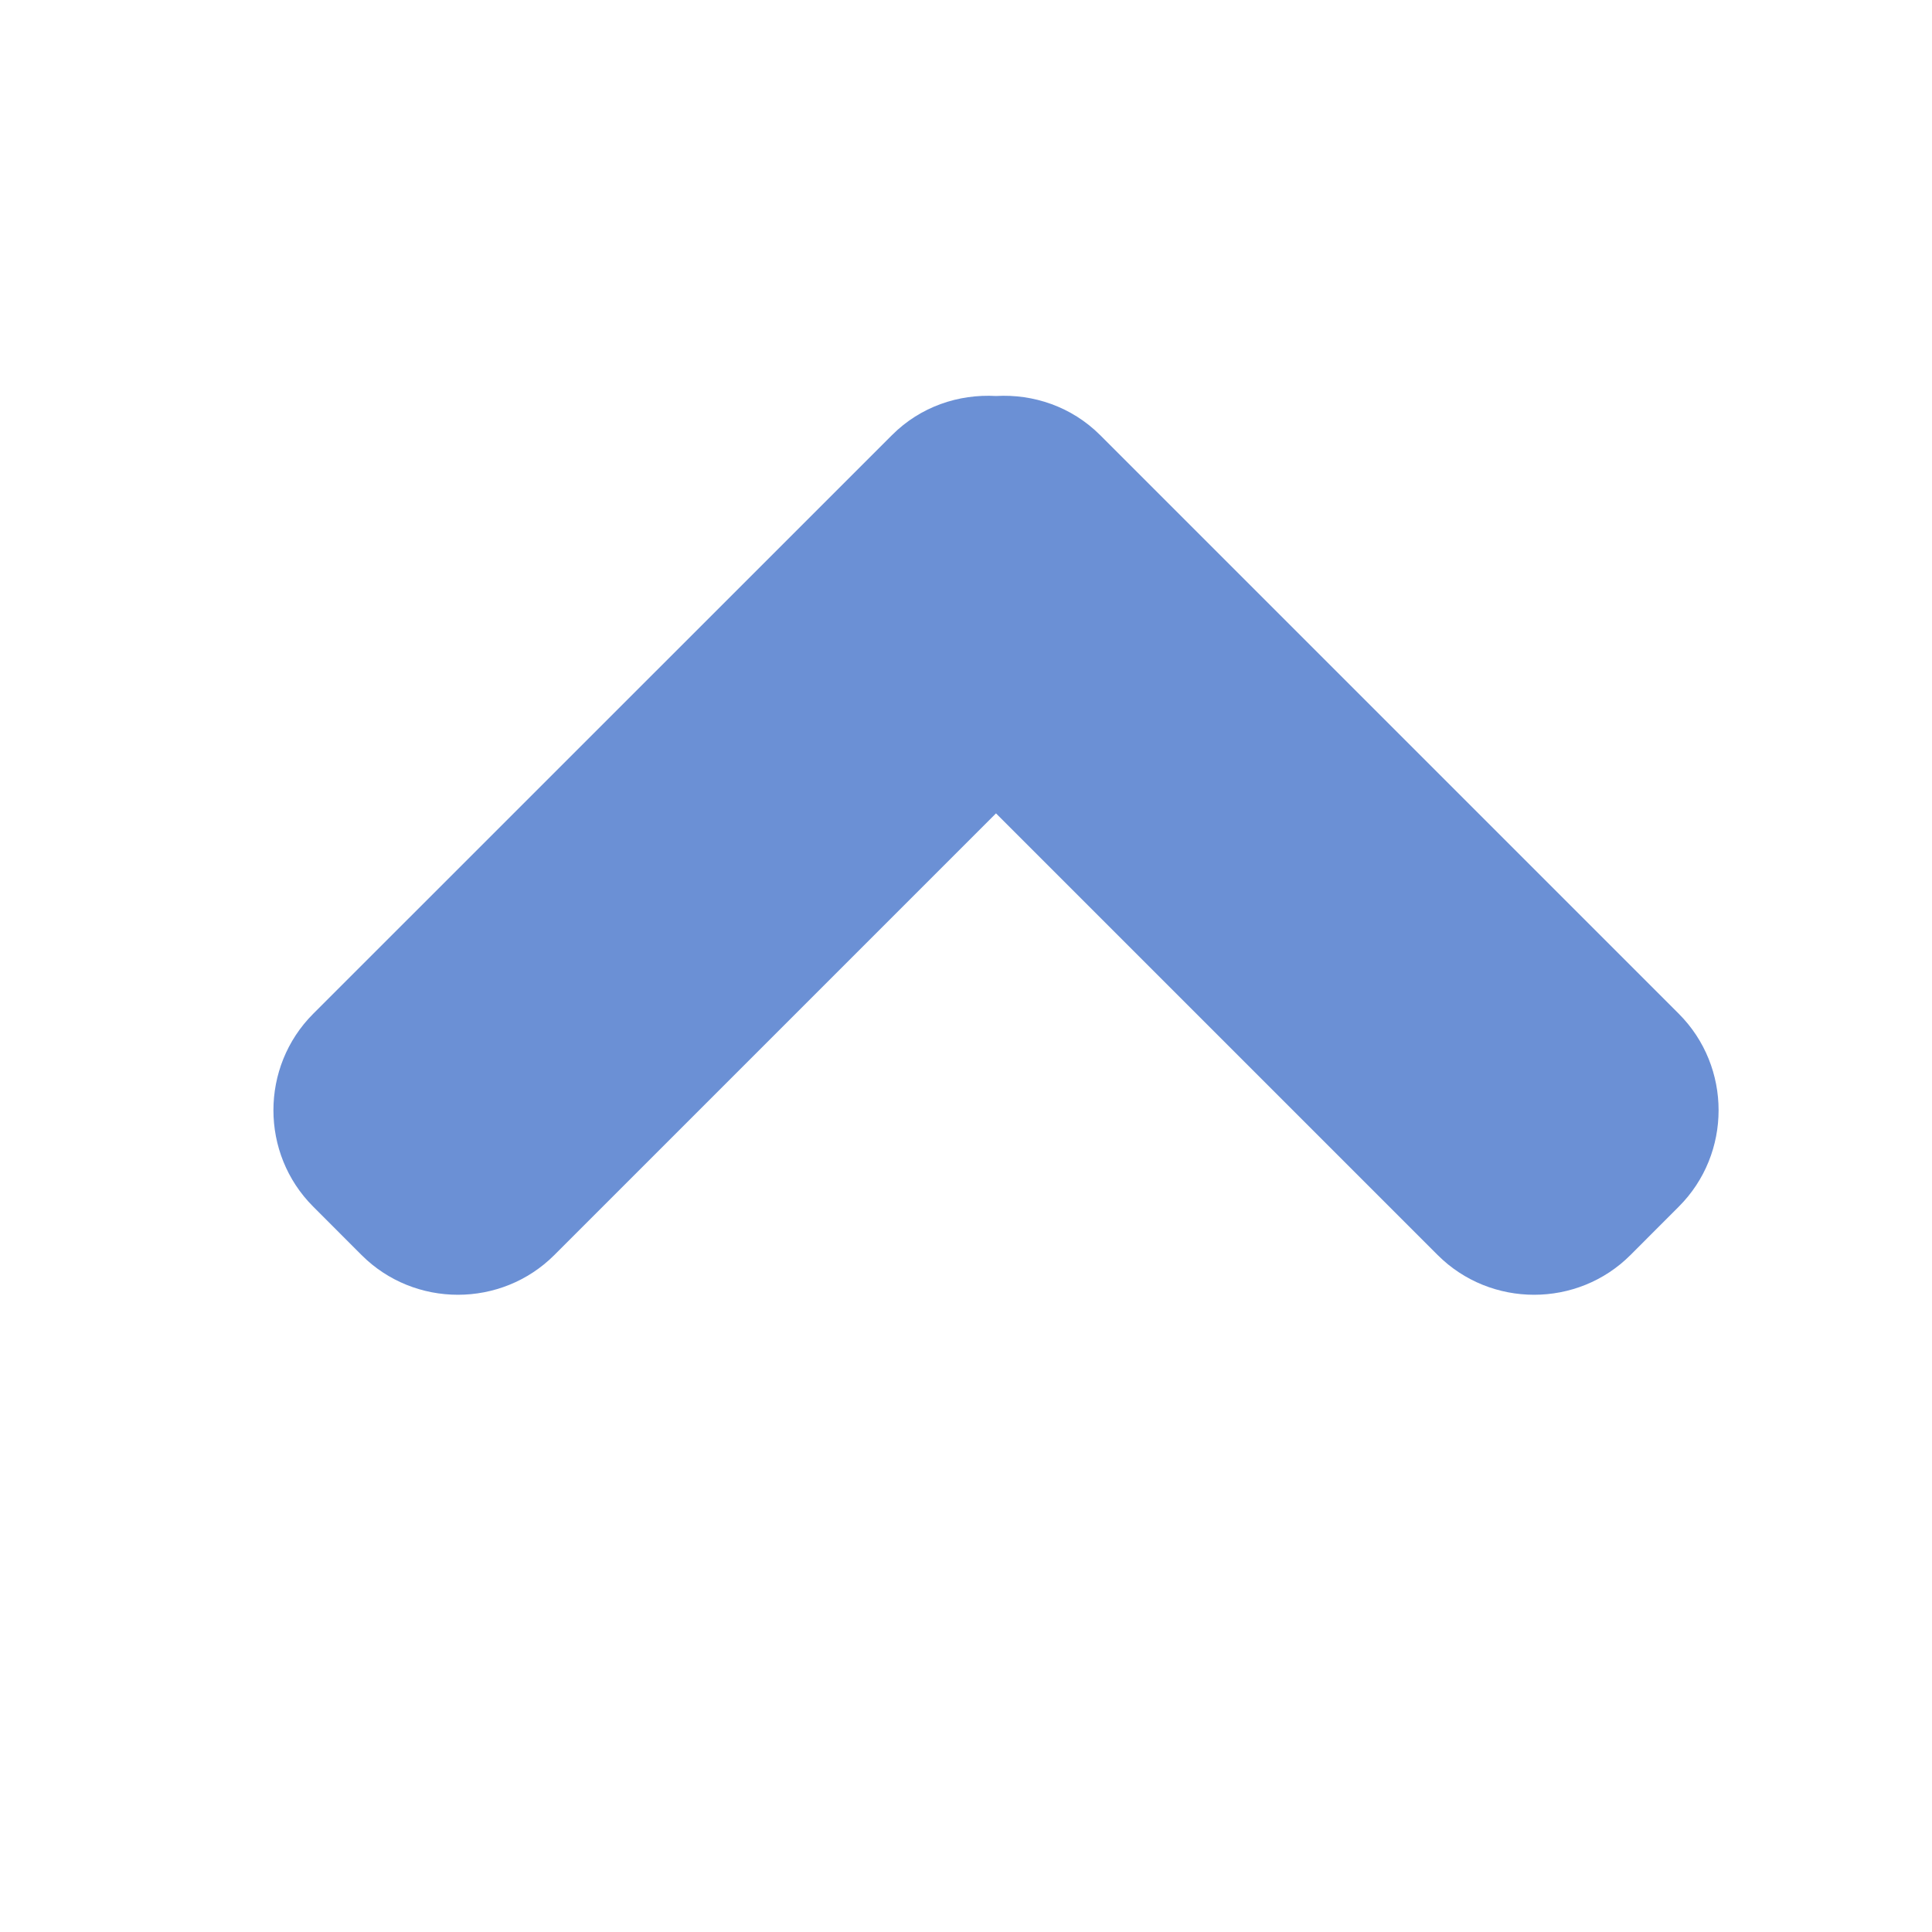
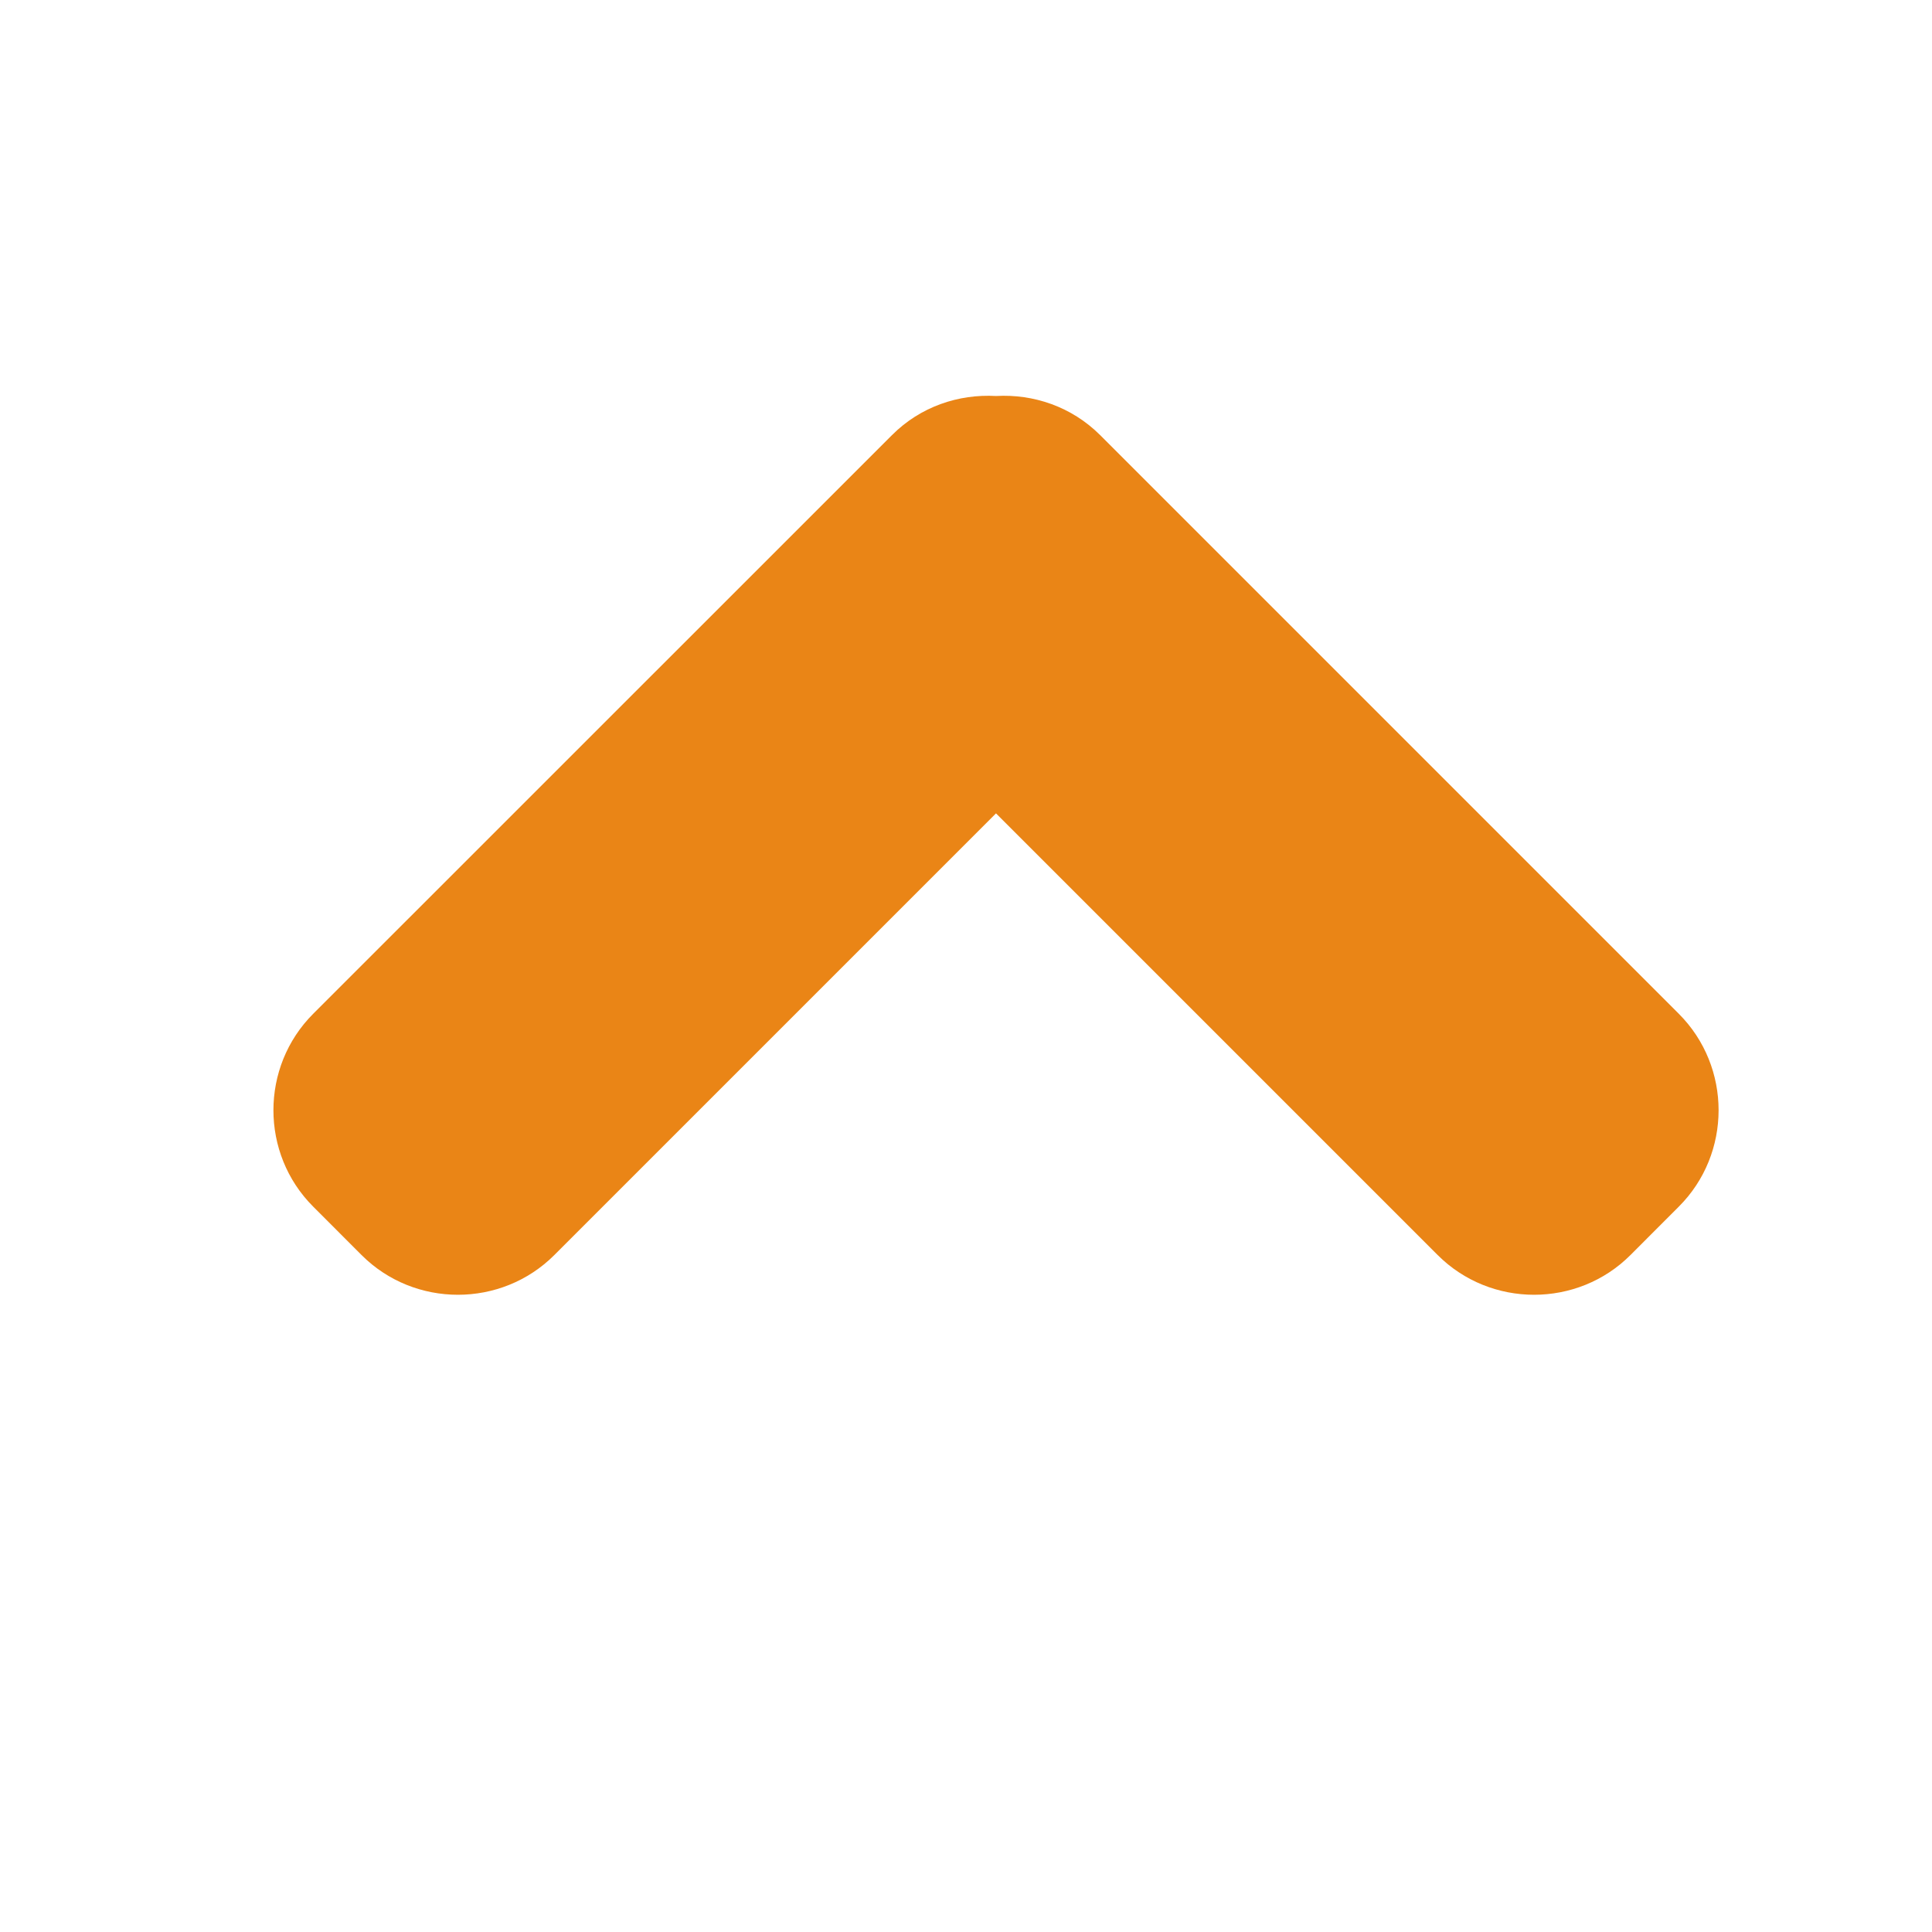
<svg xmlns="http://www.w3.org/2000/svg" enable-background="new 0 0 32 32" height="32px" id="Layer_1" version="1.1" viewBox="0 0 32 32" width="32px" xml:space="preserve">
-   <path d="M18.221,7.206l9.585,9.585c0.879,0.879,0.879,2.317,0,3.195l-0.8,0.801c-0.877,0.878-2.316,0.878-3.194,0  l-7.315-7.315l-7.315,7.315c-0.878,0.878-2.317,0.878-3.194,0l-0.8-0.801c-0.879-0.878-0.879-2.316,0-3.195l9.587-9.585  c0.471-0.472,1.103-0.682,1.723-0.647C17.115,6.524,17.748,6.734,18.221,7.206z" fill="#6b90d5" />
+   <path d="M18.221,7.206l9.585,9.585c0.879,0.879,0.879,2.317,0,3.195l-0.8,0.801c-0.877,0.878-2.316,0.878-3.194,0  l-7.315-7.315l-7.315,7.315c-0.878,0.878-2.317,0.878-3.194,0l-0.8-0.801c-0.879-0.878-0.879-2.316,0-3.195l9.587-9.585  c0.471-0.472,1.103-0.682,1.723-0.647C17.115,6.524,17.748,6.734,18.221,7.206z" fill="#ea8516" />
</svg>
